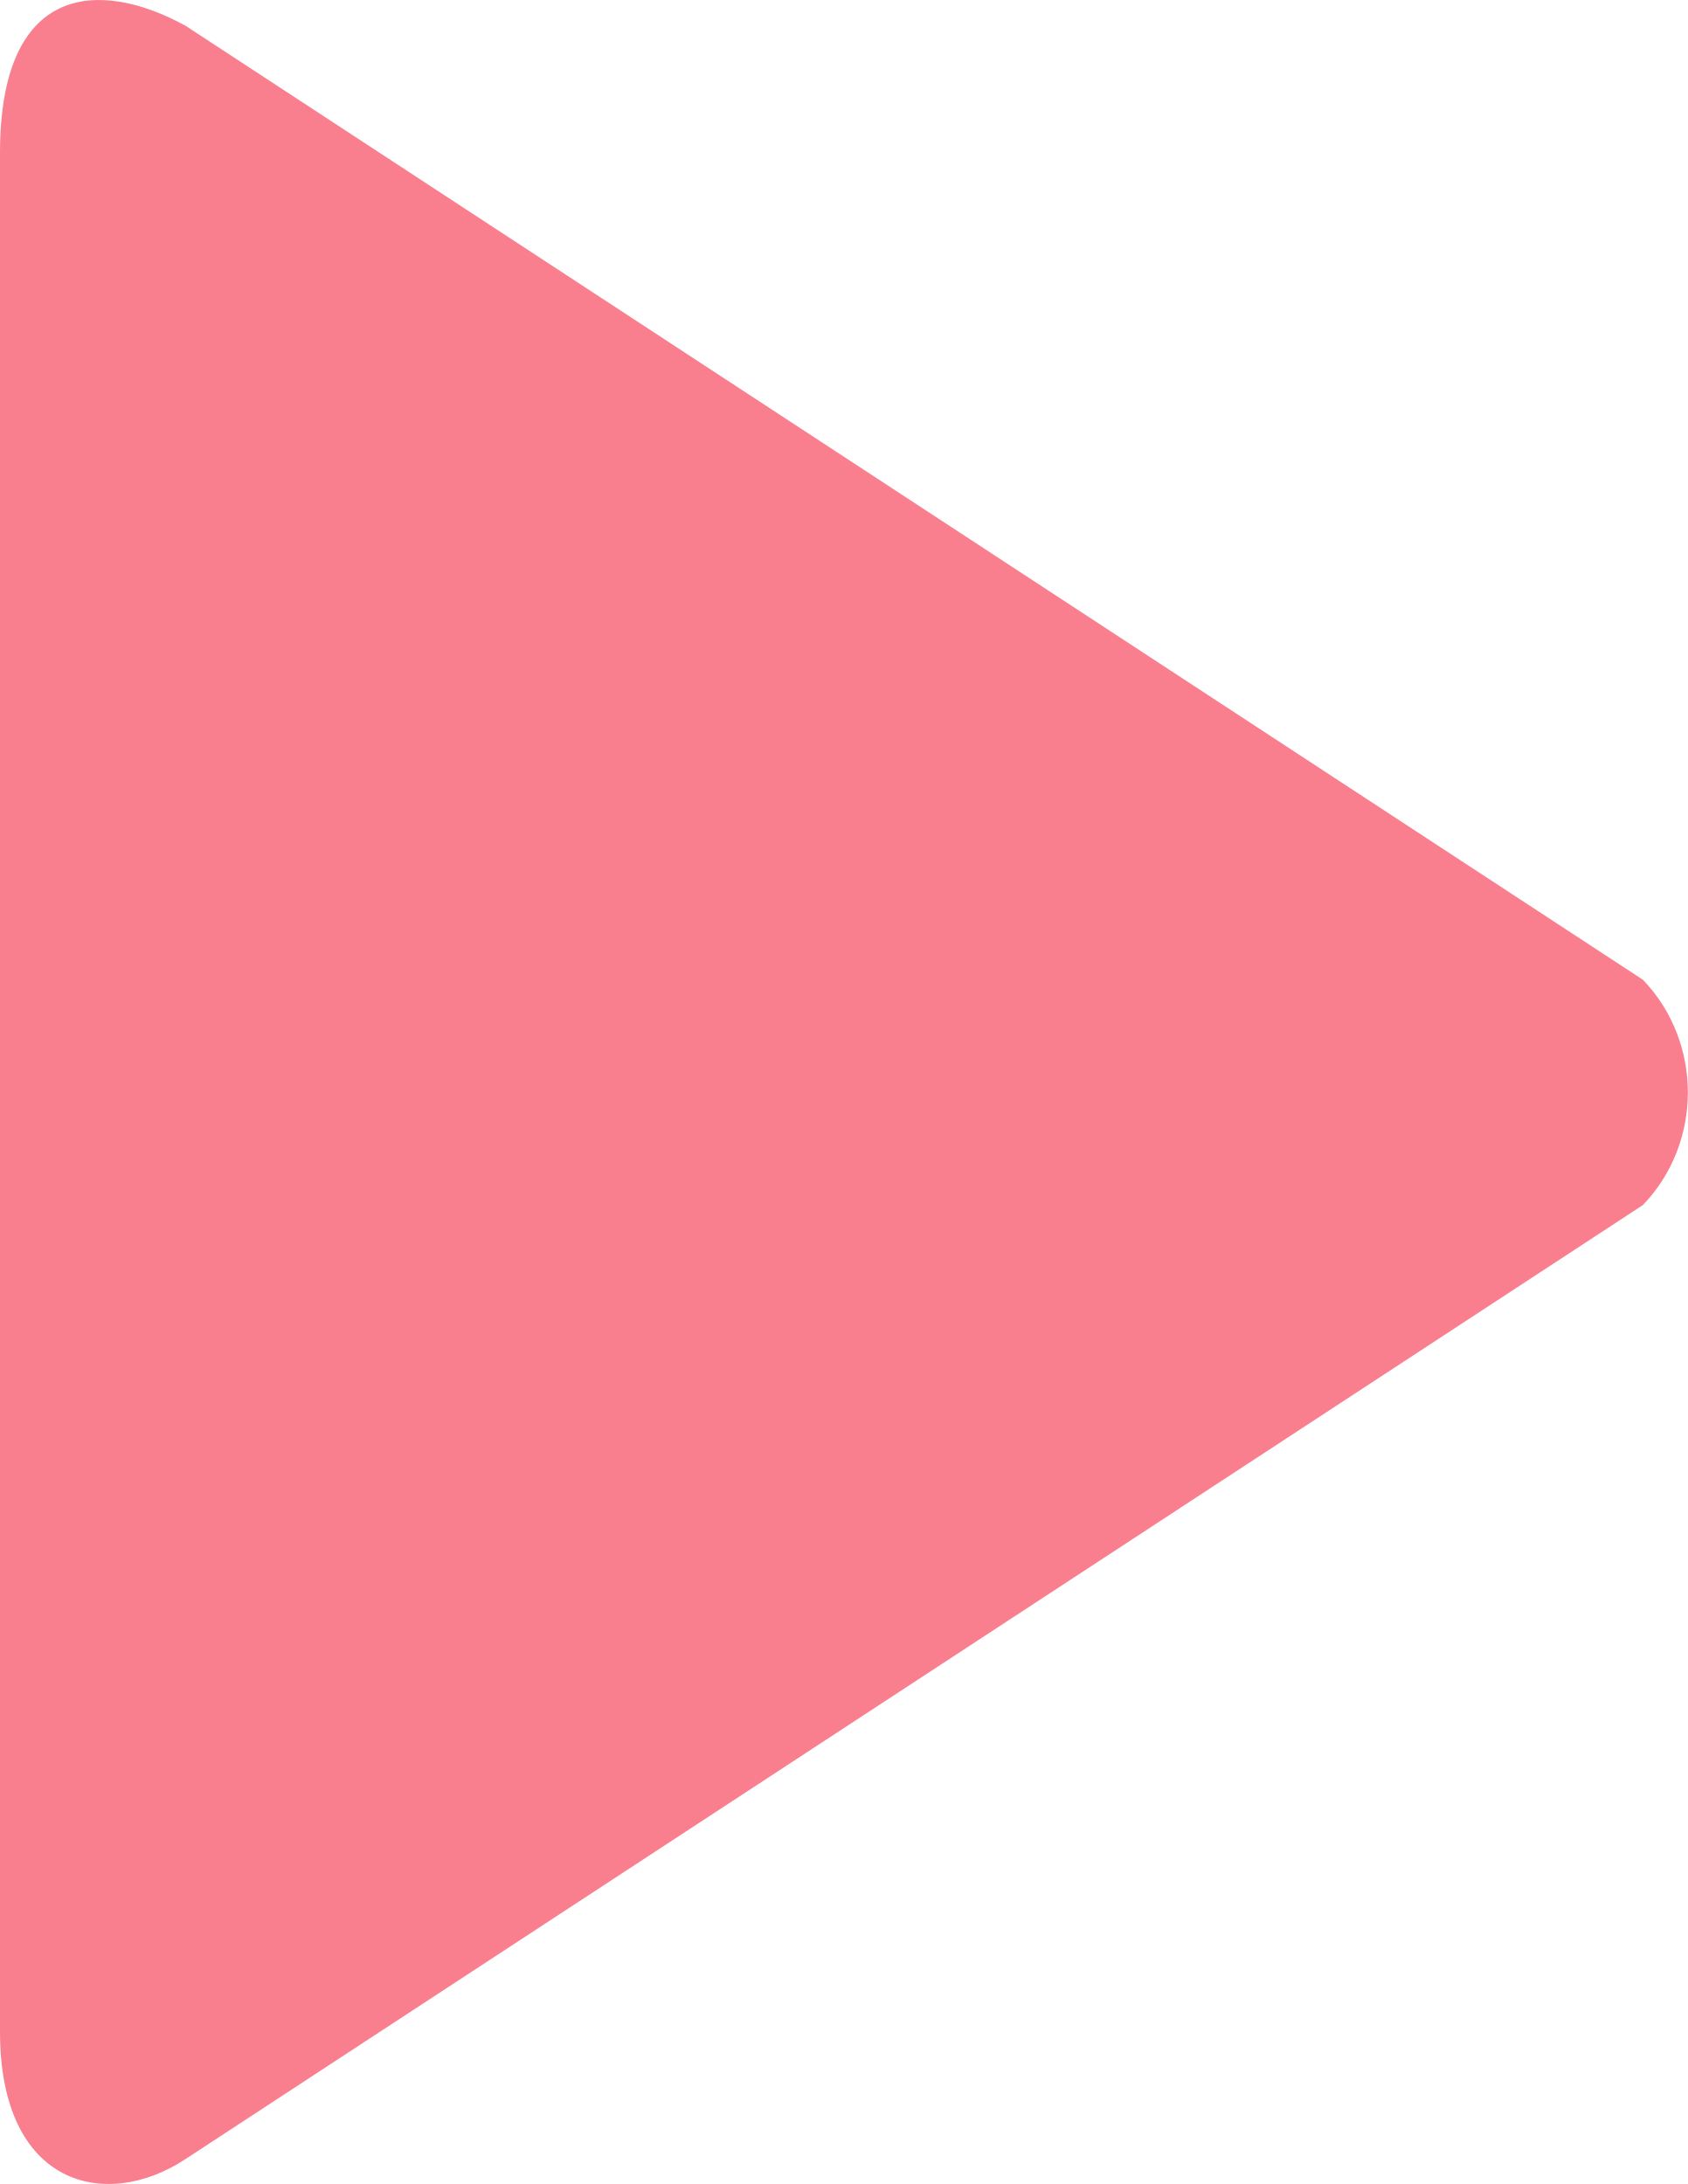
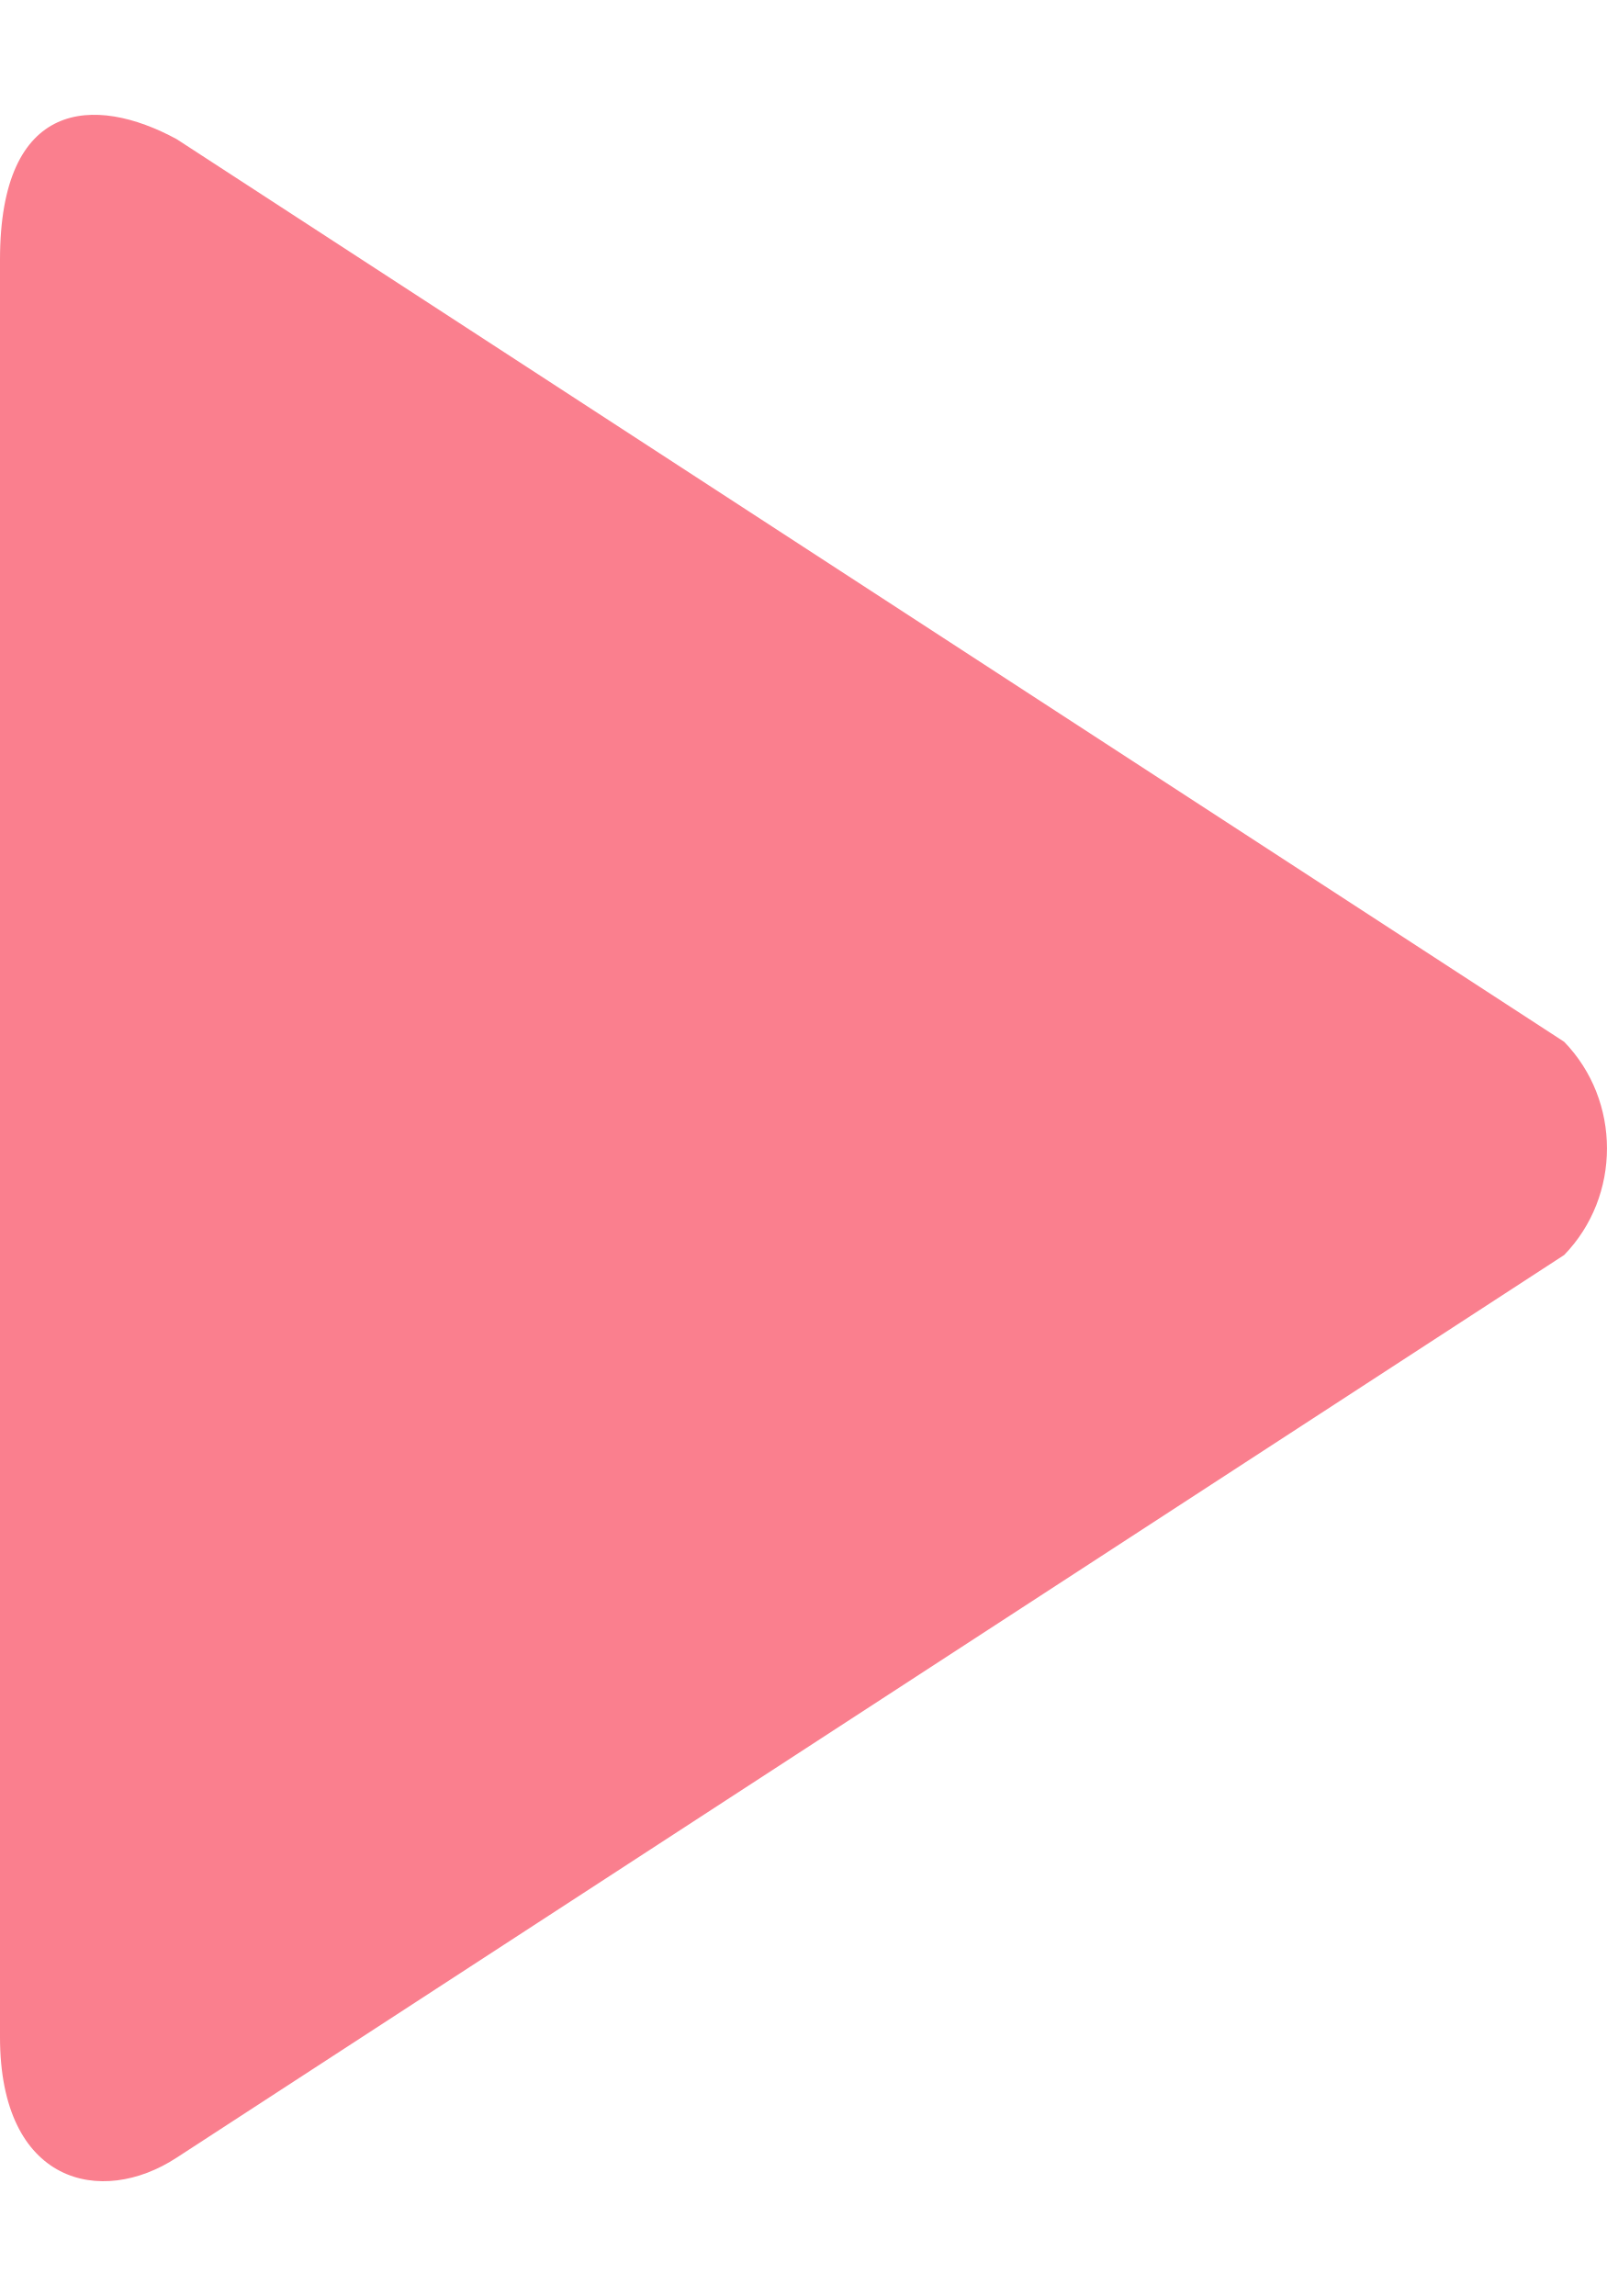
- <svg xmlns="http://www.w3.org/2000/svg" width="17px" height="22px" viewBox="0 0 17 22" version="1.1">
+ <svg xmlns="http://www.w3.org/2000/svg" width="14px" height="20px" viewBox="0 0 14 20" version="1.1">
  <defs />
  <g id="btn/player/play/hover" stroke="none" stroke-width="1" fill="none" fill-rule="evenodd">
-     <path d="M16.547,9.869 L1.868,0.259 C0.998,-0.217 0,-0.168 0,1.542 L0,20.466 C0,22.029 1.07,22.276 1.868,21.749 L16.547,12.139 C17.151,11.512 17.151,10.496 16.547,9.869" id="Fill-126" fill="#FA7F8E" />
+     <path d="M13.627,9.075 L1.539,1.212 C0.821,0.822 0,0.863 0,2.262 L0,17.745 C0,19.024 0.881,19.226 1.539,18.795 L13.627,10.932 C14.124,10.419 14.124,9.588 13.627,9.075" id="Fill-126" fill="#FA7F8E" />
  </g>
</svg>
